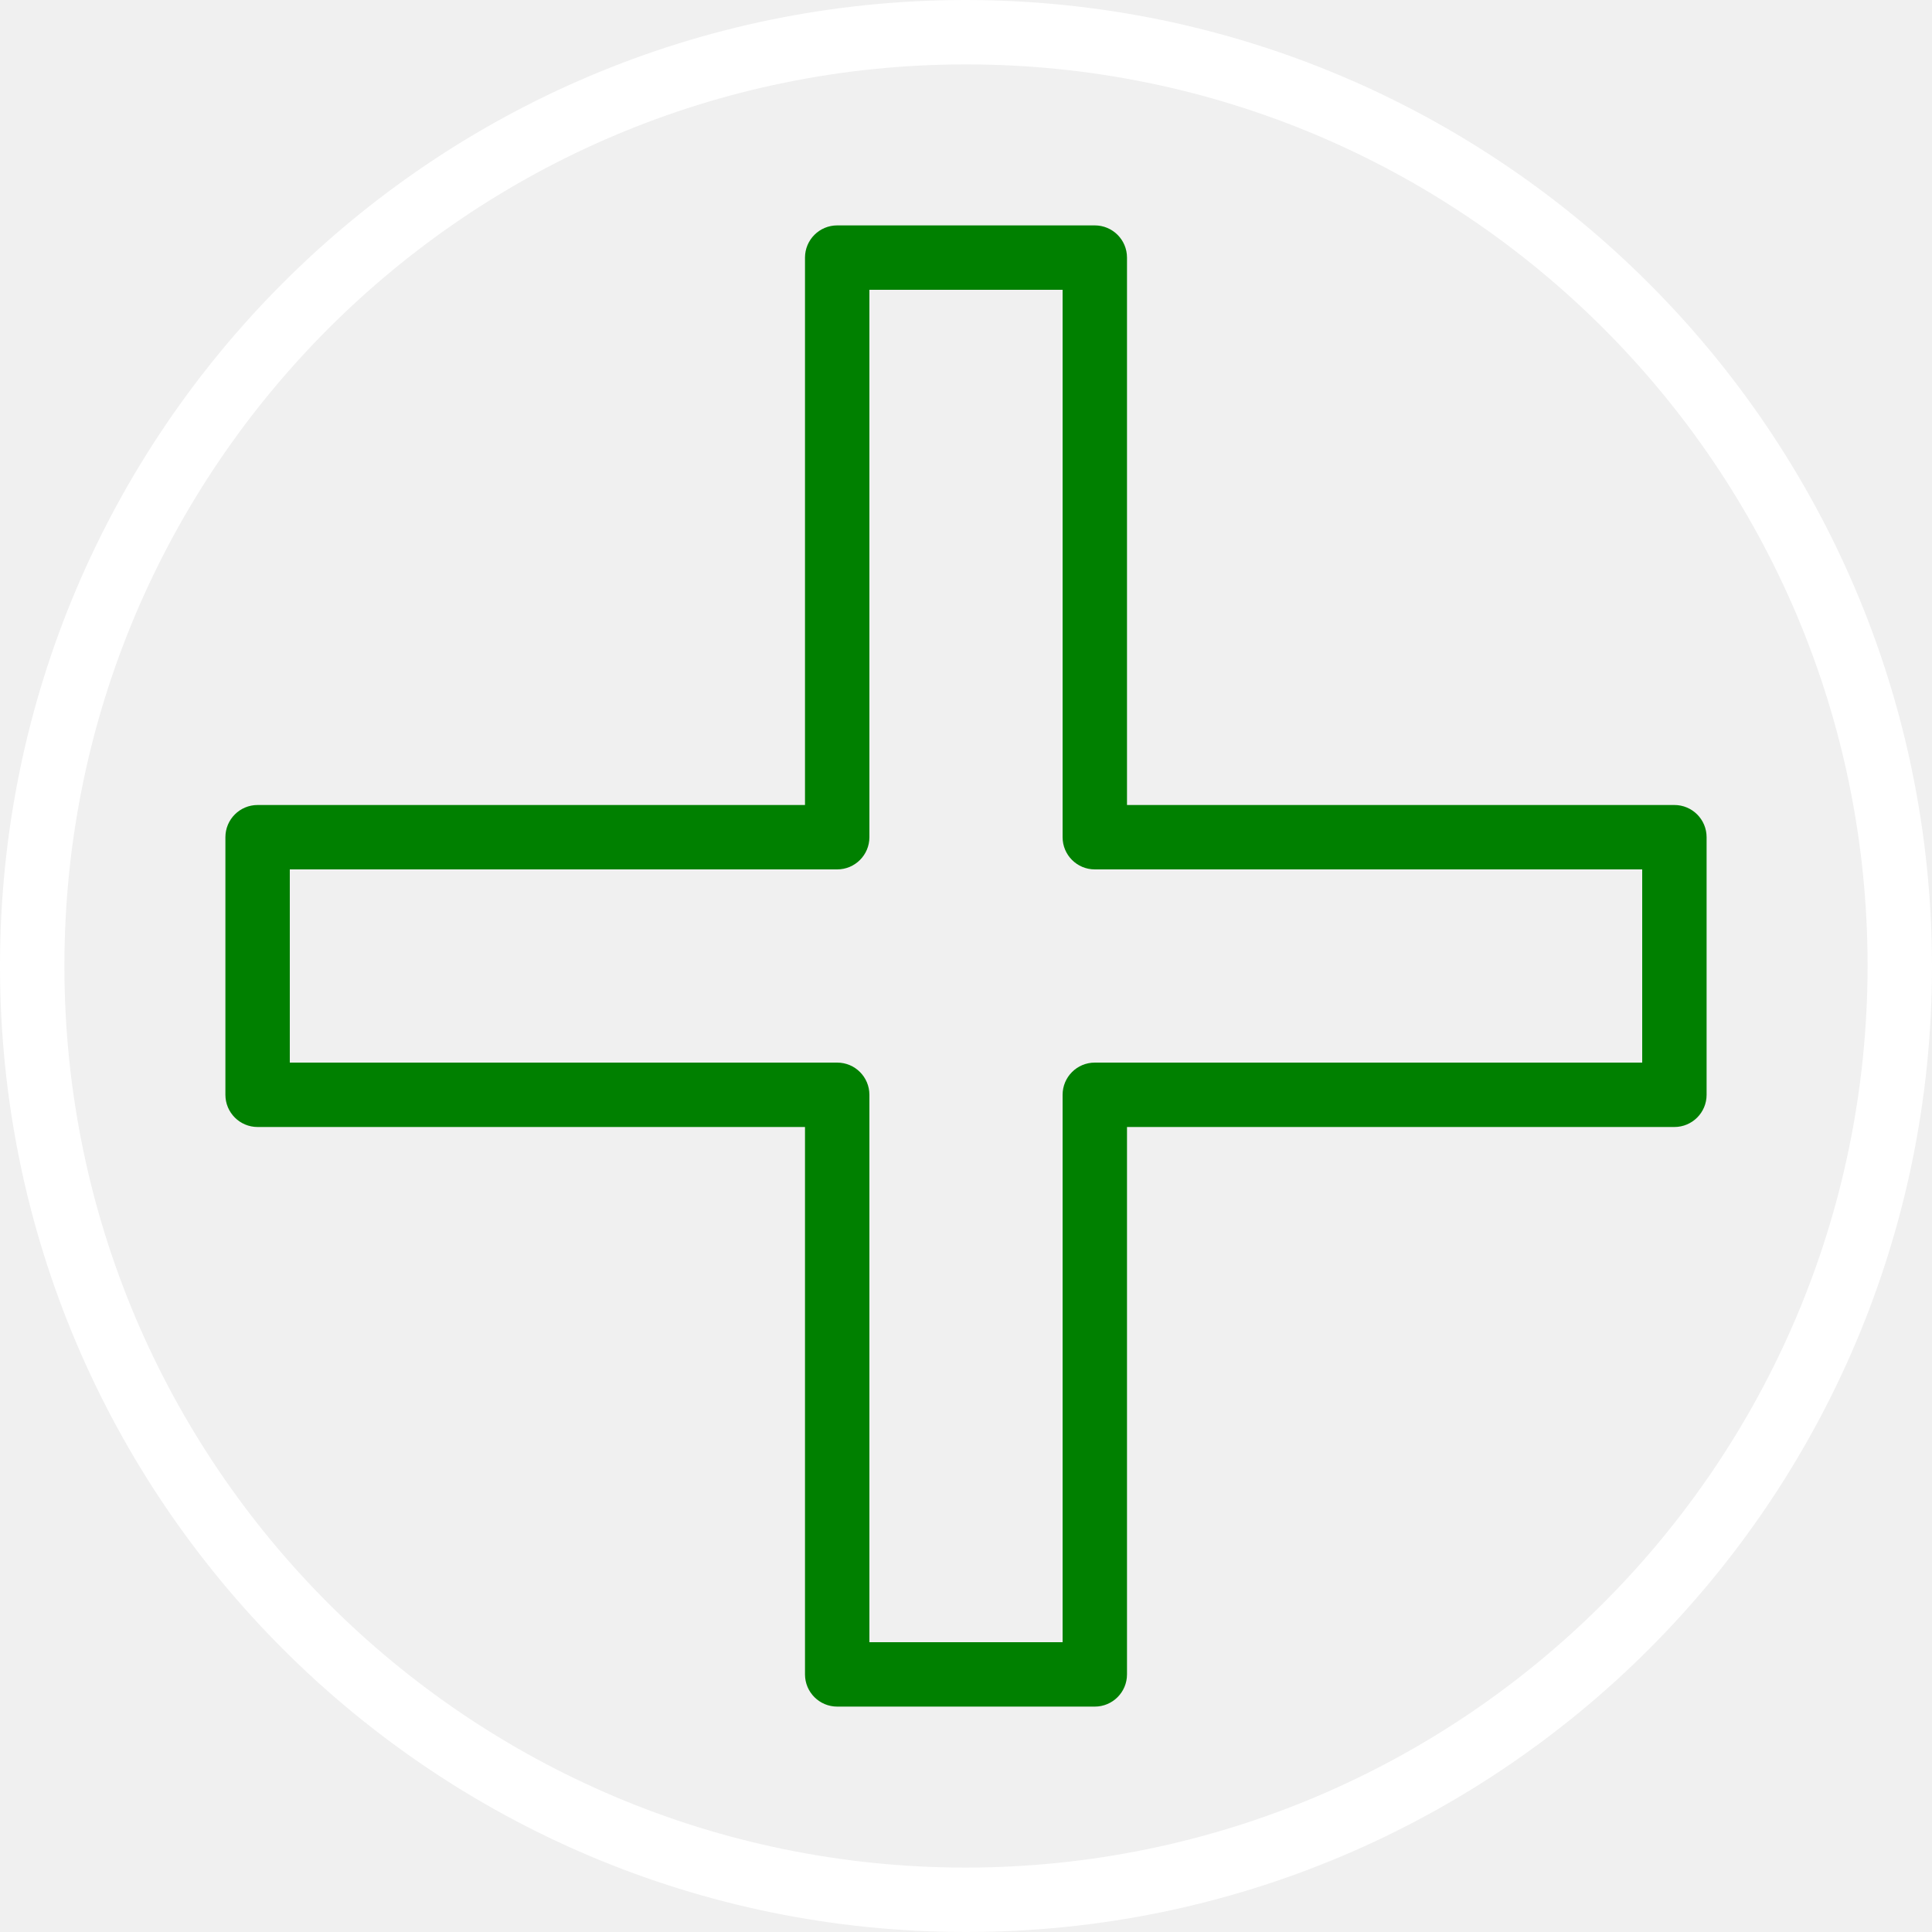
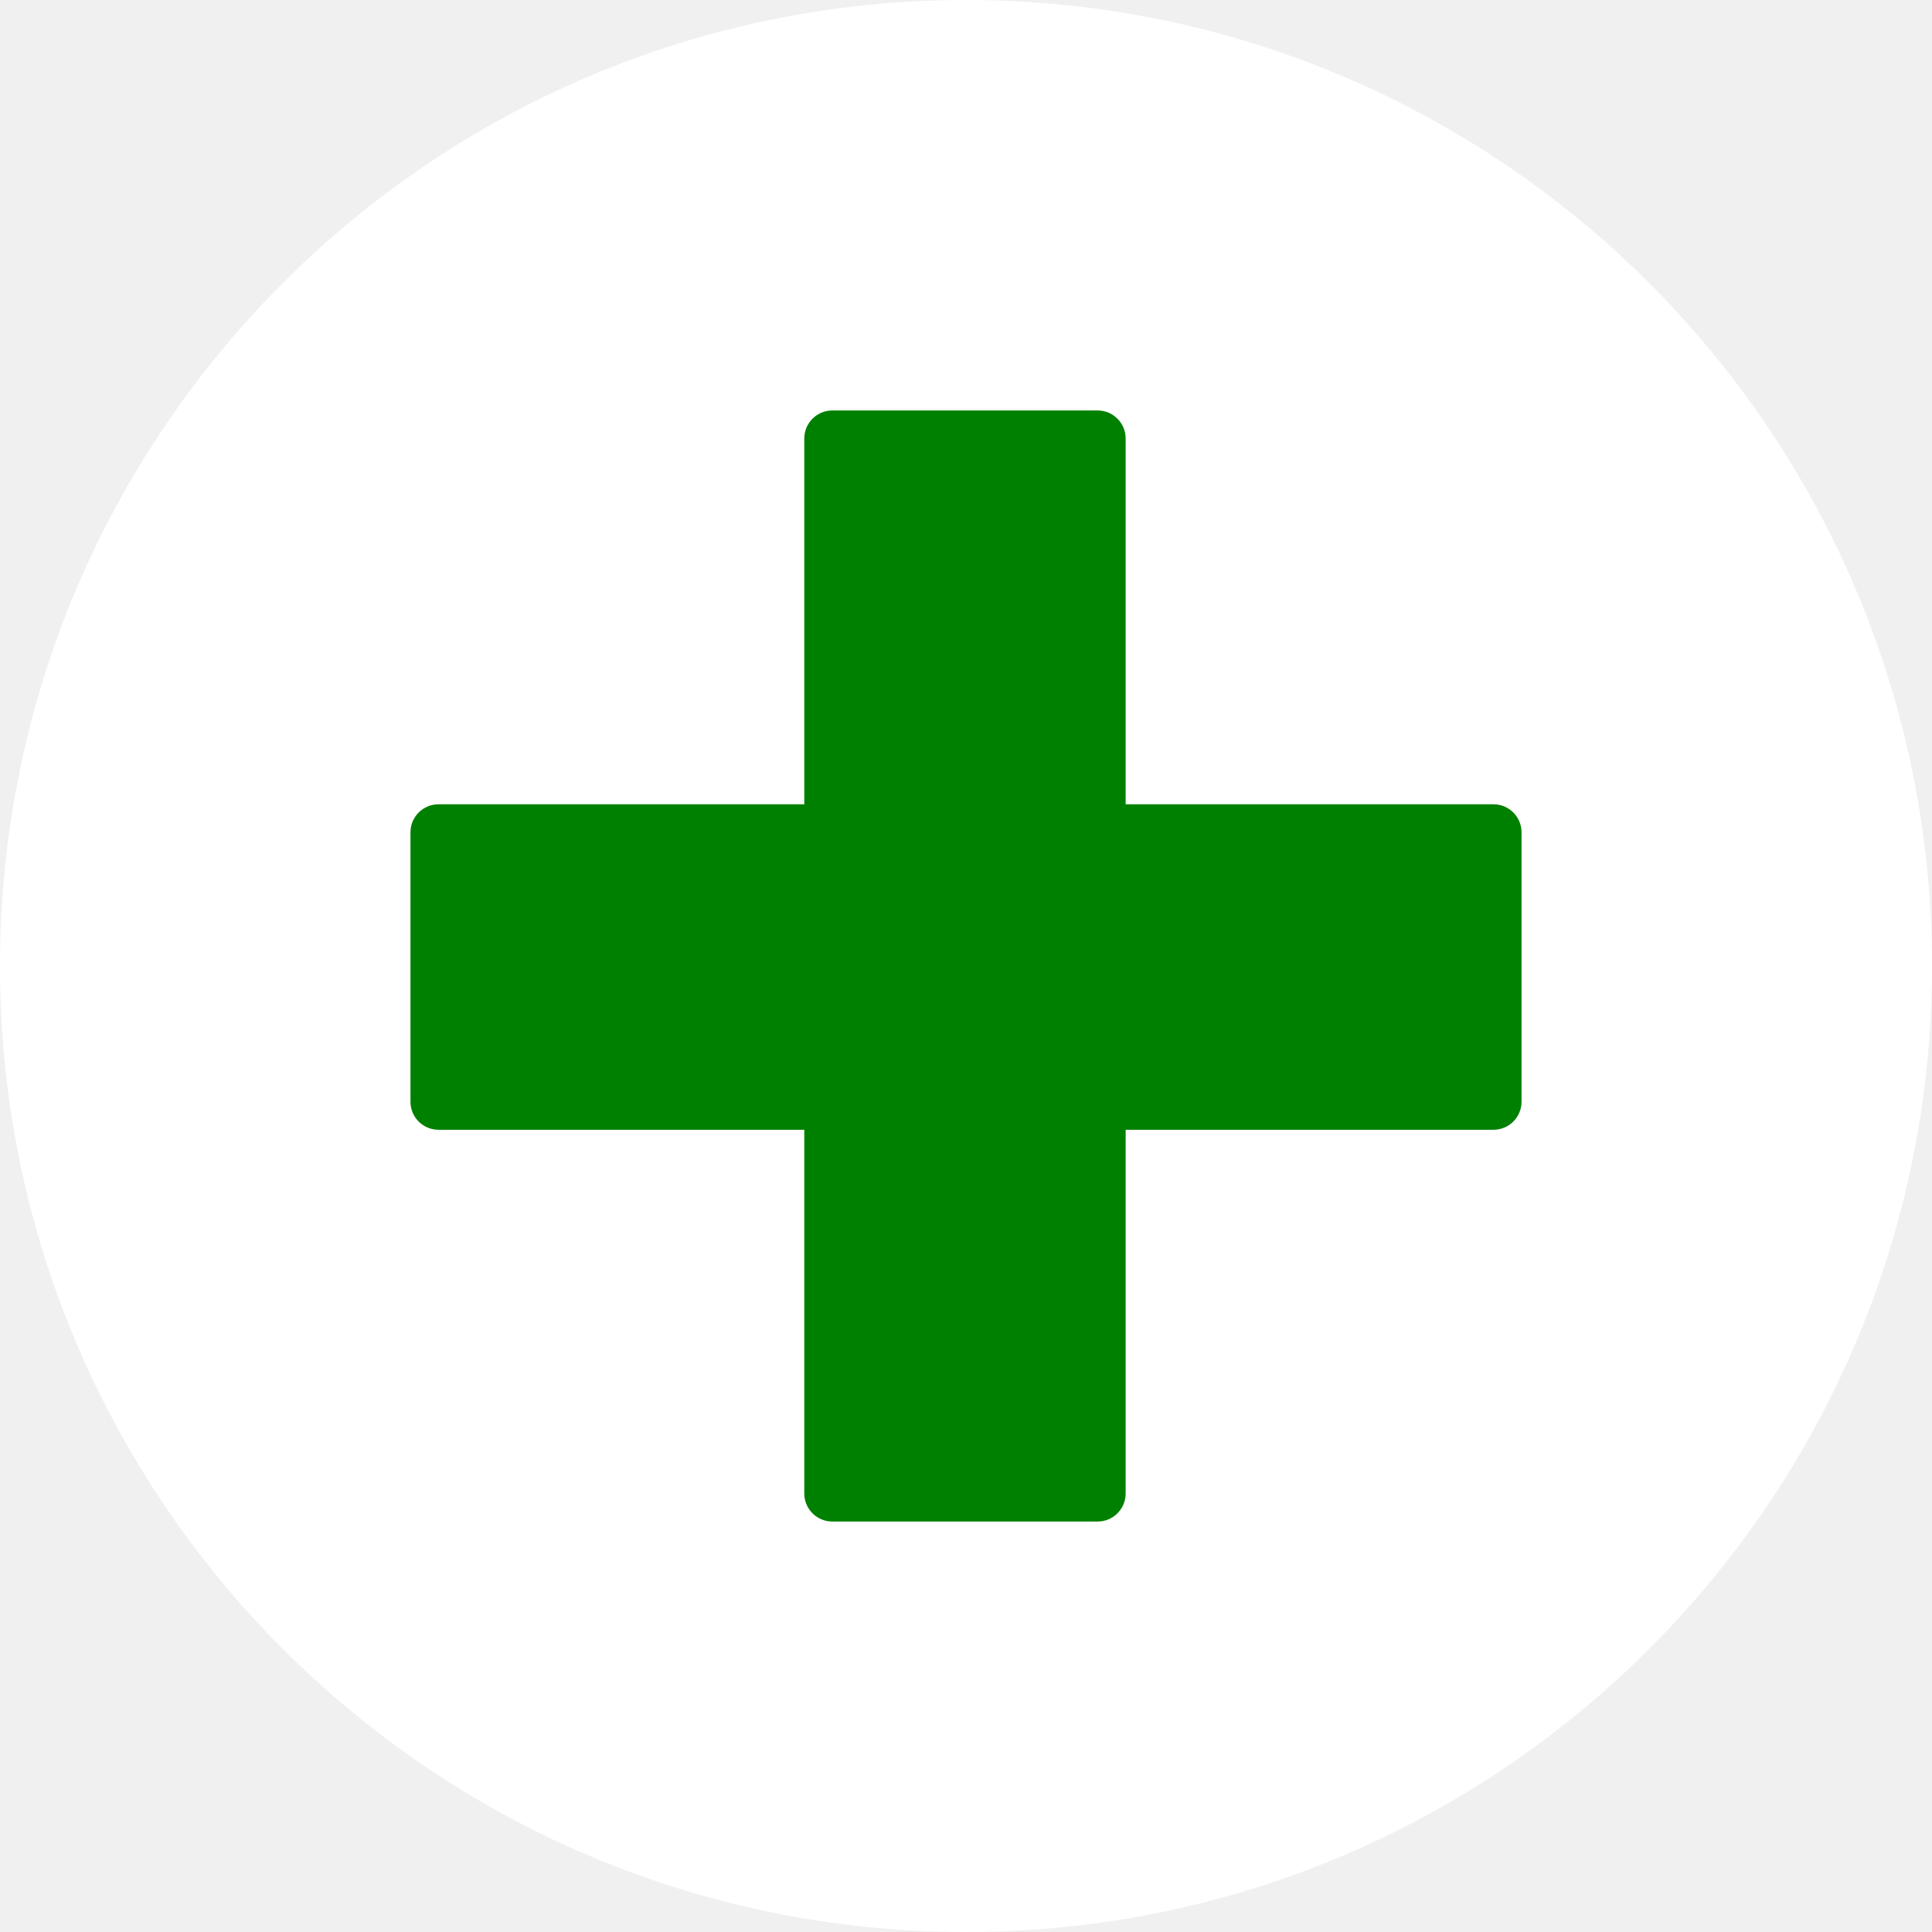
- <svg xmlns="http://www.w3.org/2000/svg" version="1.1" viewBox="0 0 600 600">
-   <g id="surface1">
-     <path d="M 300 0 C 134.316 0 0 134.316 0 300 C 0 465.684 134.316 600 300 600 C 465.684 600 600 465.684 600 300 C 599.812 134.395 465.605 0.188 300 0 Z M 300 580 C 145.359 580 20 454.641 20 300 C 20 145.359 145.359 20 300 20 C 454.641 20 580 145.359 580 300 C 579.824 454.566 454.566 579.824 300 580 Z M 300 580 " style=" stroke:none; fill:White" />
-     <path d="M 520 250 L 350 250 L 350 80 C 350 74.477 345.523 70 340 70 L 260 70 C 254.477 70 250 74.477 250 80 L 250 250 L 80 250 C 74.477 250 70 254.477 70 260 L 70 340 C 70 345.523 74.477 350 80 350 L 250 350 L 250 520 C 250 525.523 254.477 530 260 530 L 340 530 C 345.523 530 350 525.523 350 520 L 350 350 L 520 350 C 525.523 350 530 345.523 530 340 L 530 260 C 530 254.477 525.523 250 520 250 Z M 510 330 L 340 330 C 334.477 330 330 334.477 330 340 L 330 510 L 270 510 L 270 340 C 270 334.477 265.523 330 260 330 L 90 330 L 90 270 L 260 270 C 265.523 270 270 265.523 270 260 L 270 90 L 330 90 L 330 260 C 330 265.523 334.477 270 340 270 L 510 270 Z M 510 330 " style=" stroke:none; fill:green;" />
-   </g>
+ <svg xmlns="http://www.w3.org/2000/svg" version="1.1" id="Layer_1" x="0px" y="0px" viewBox="0 0 496.158 496.158" style="enable-background:new 0 0 496.158 496.158;" xml:space="preserve">
+   <path style="fill:white;" d="M0,248.085C0,111.063,111.069,0.003,248.075,0.003c137.013,0,248.083,111.061,248.083,248.082 c0,137.002-111.07,248.07-248.083,248.07C111.069,496.155,0,385.087,0,248.085z" />
+   <path style="fill:green;" d="M383.546,206.55H289.08v-93.938c0-3.976-3.224-7.199-7.201-7.199H213.75 c-3.977,0-7.2,3.224-7.2,7.199v93.938h-93.937c-3.977,0-7.2,3.225-7.2,7.2v69.187c0,3.976,3.224,7.199,7.2,7.199h93.937v93.41 c0,3.976,3.224,7.199,7.2,7.199h68.129c3.978,0,7.201-3.224,7.201-7.199v-93.41h94.466c3.976,0,7.199-3.224,7.199-7.199V213.75 C390.745,209.774,387.521,206.55,383.546,206.55z" />
</svg>
